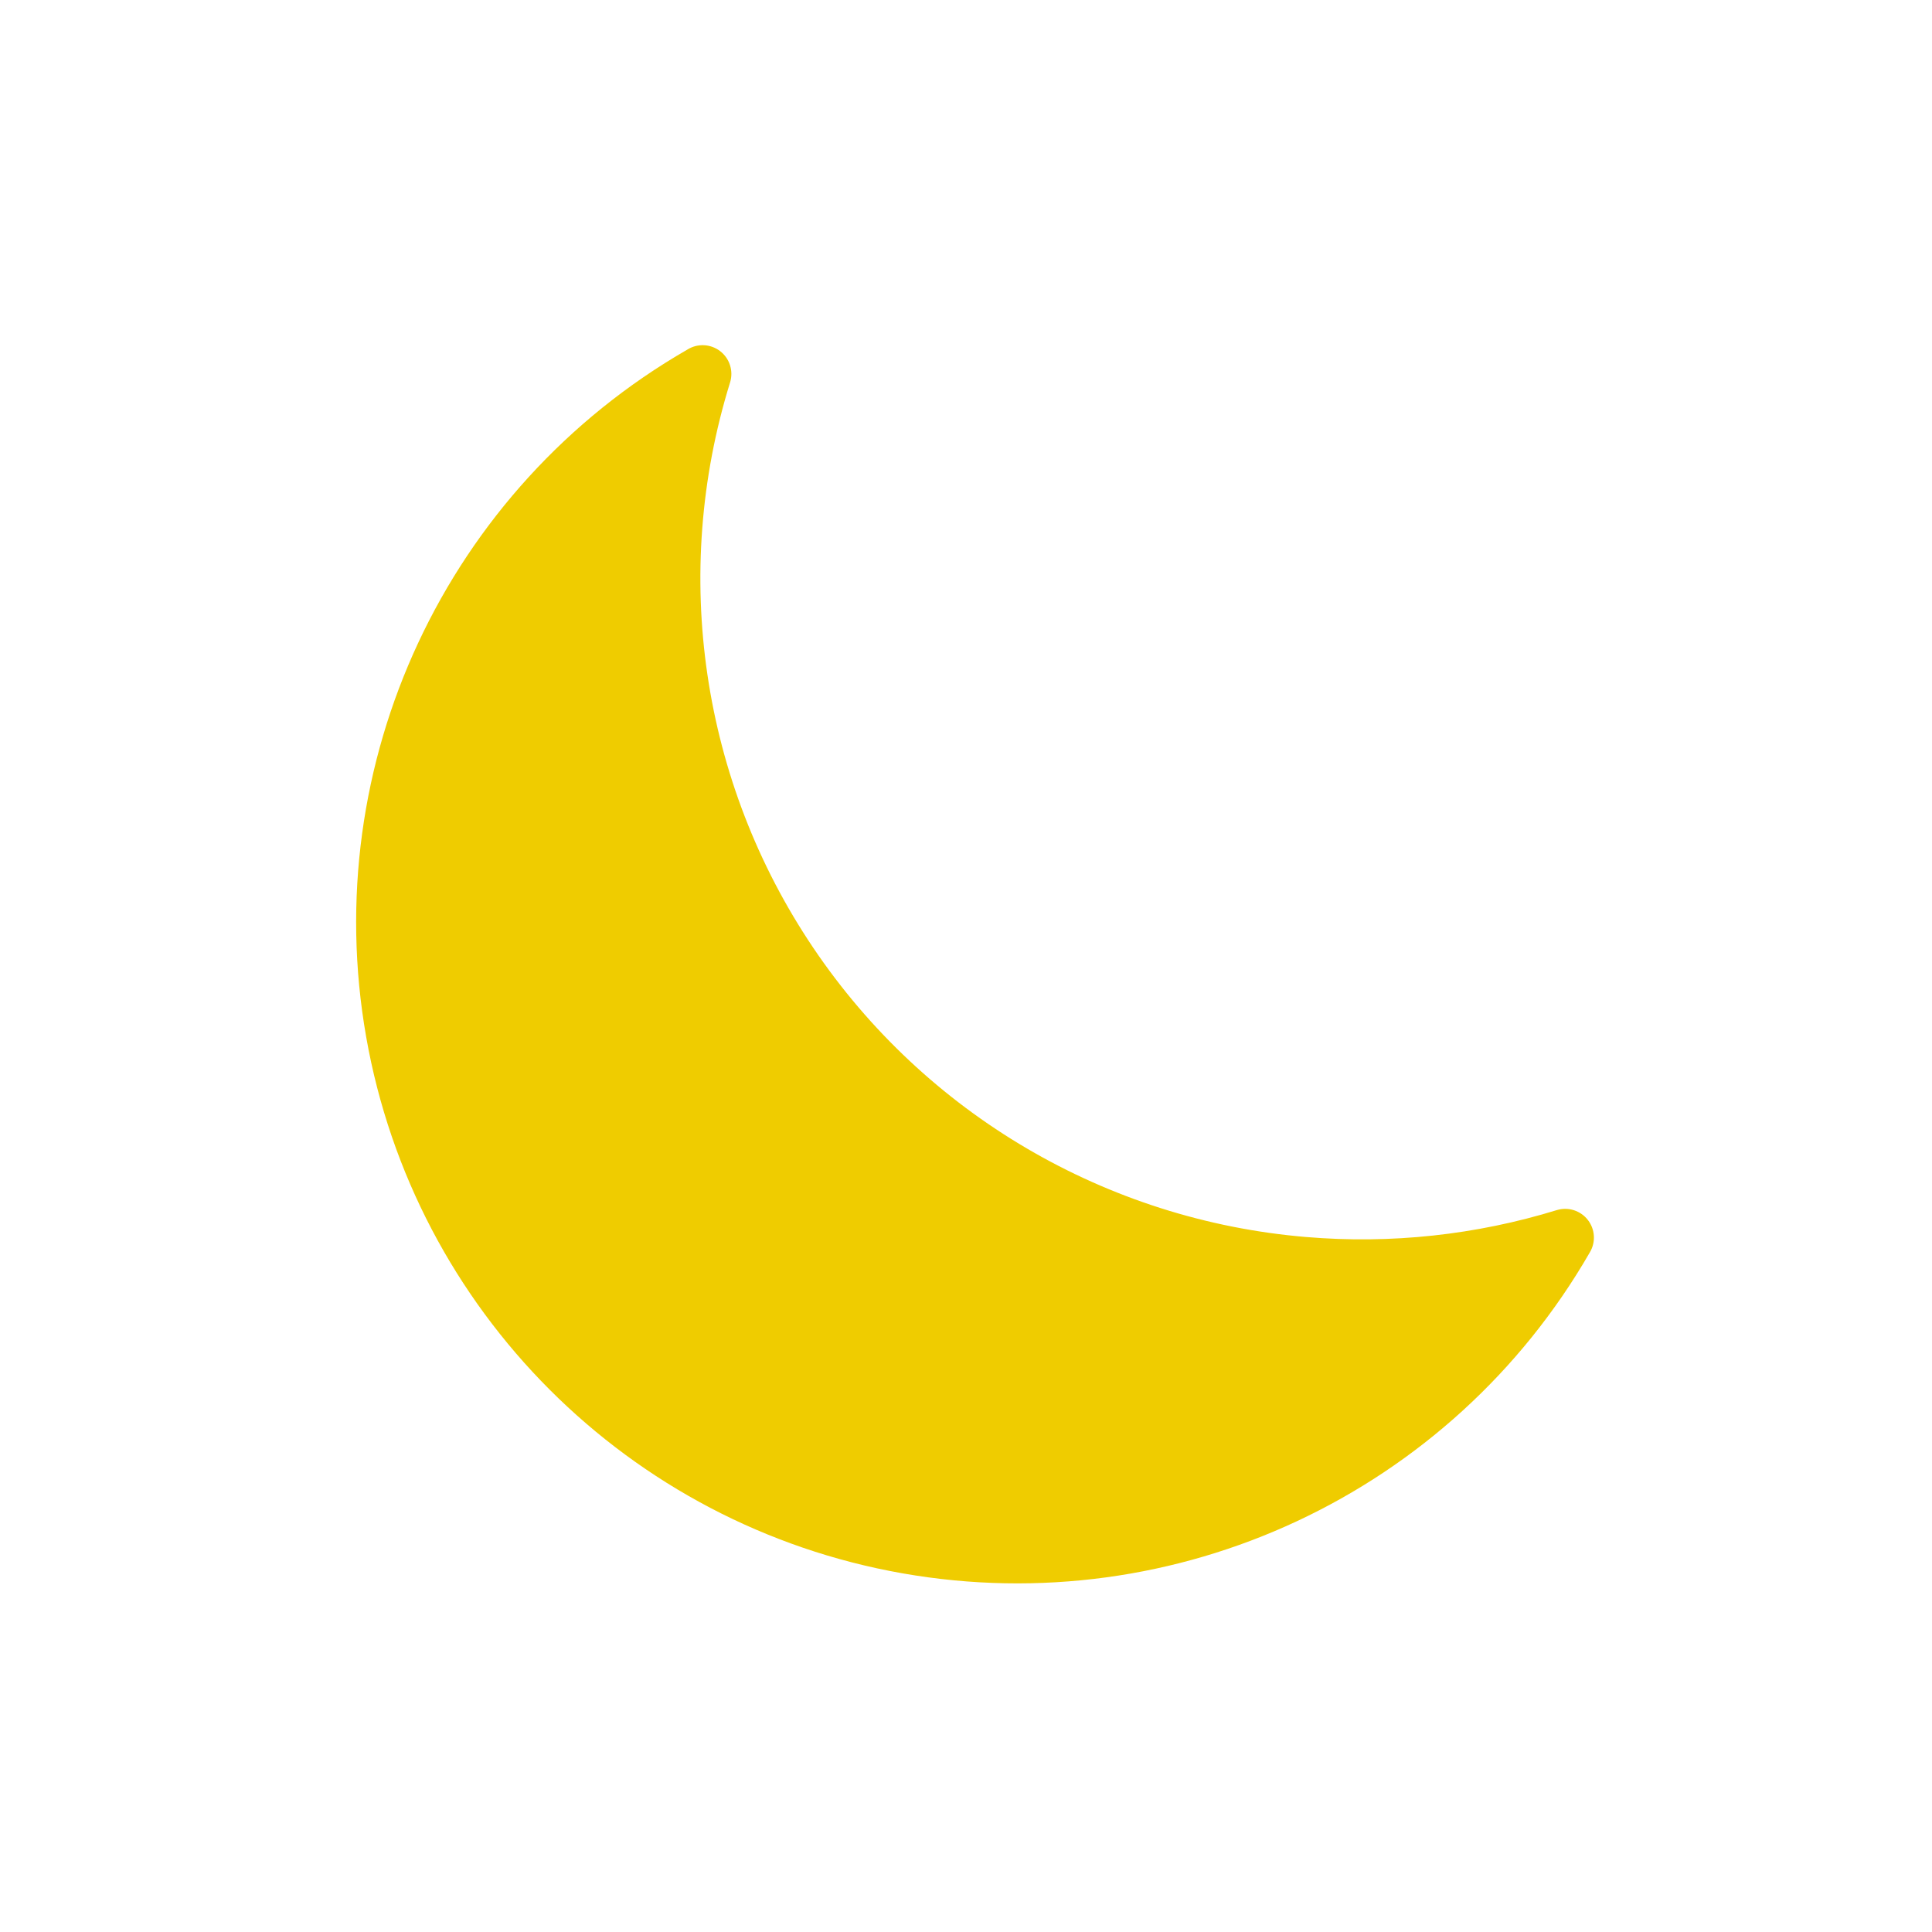
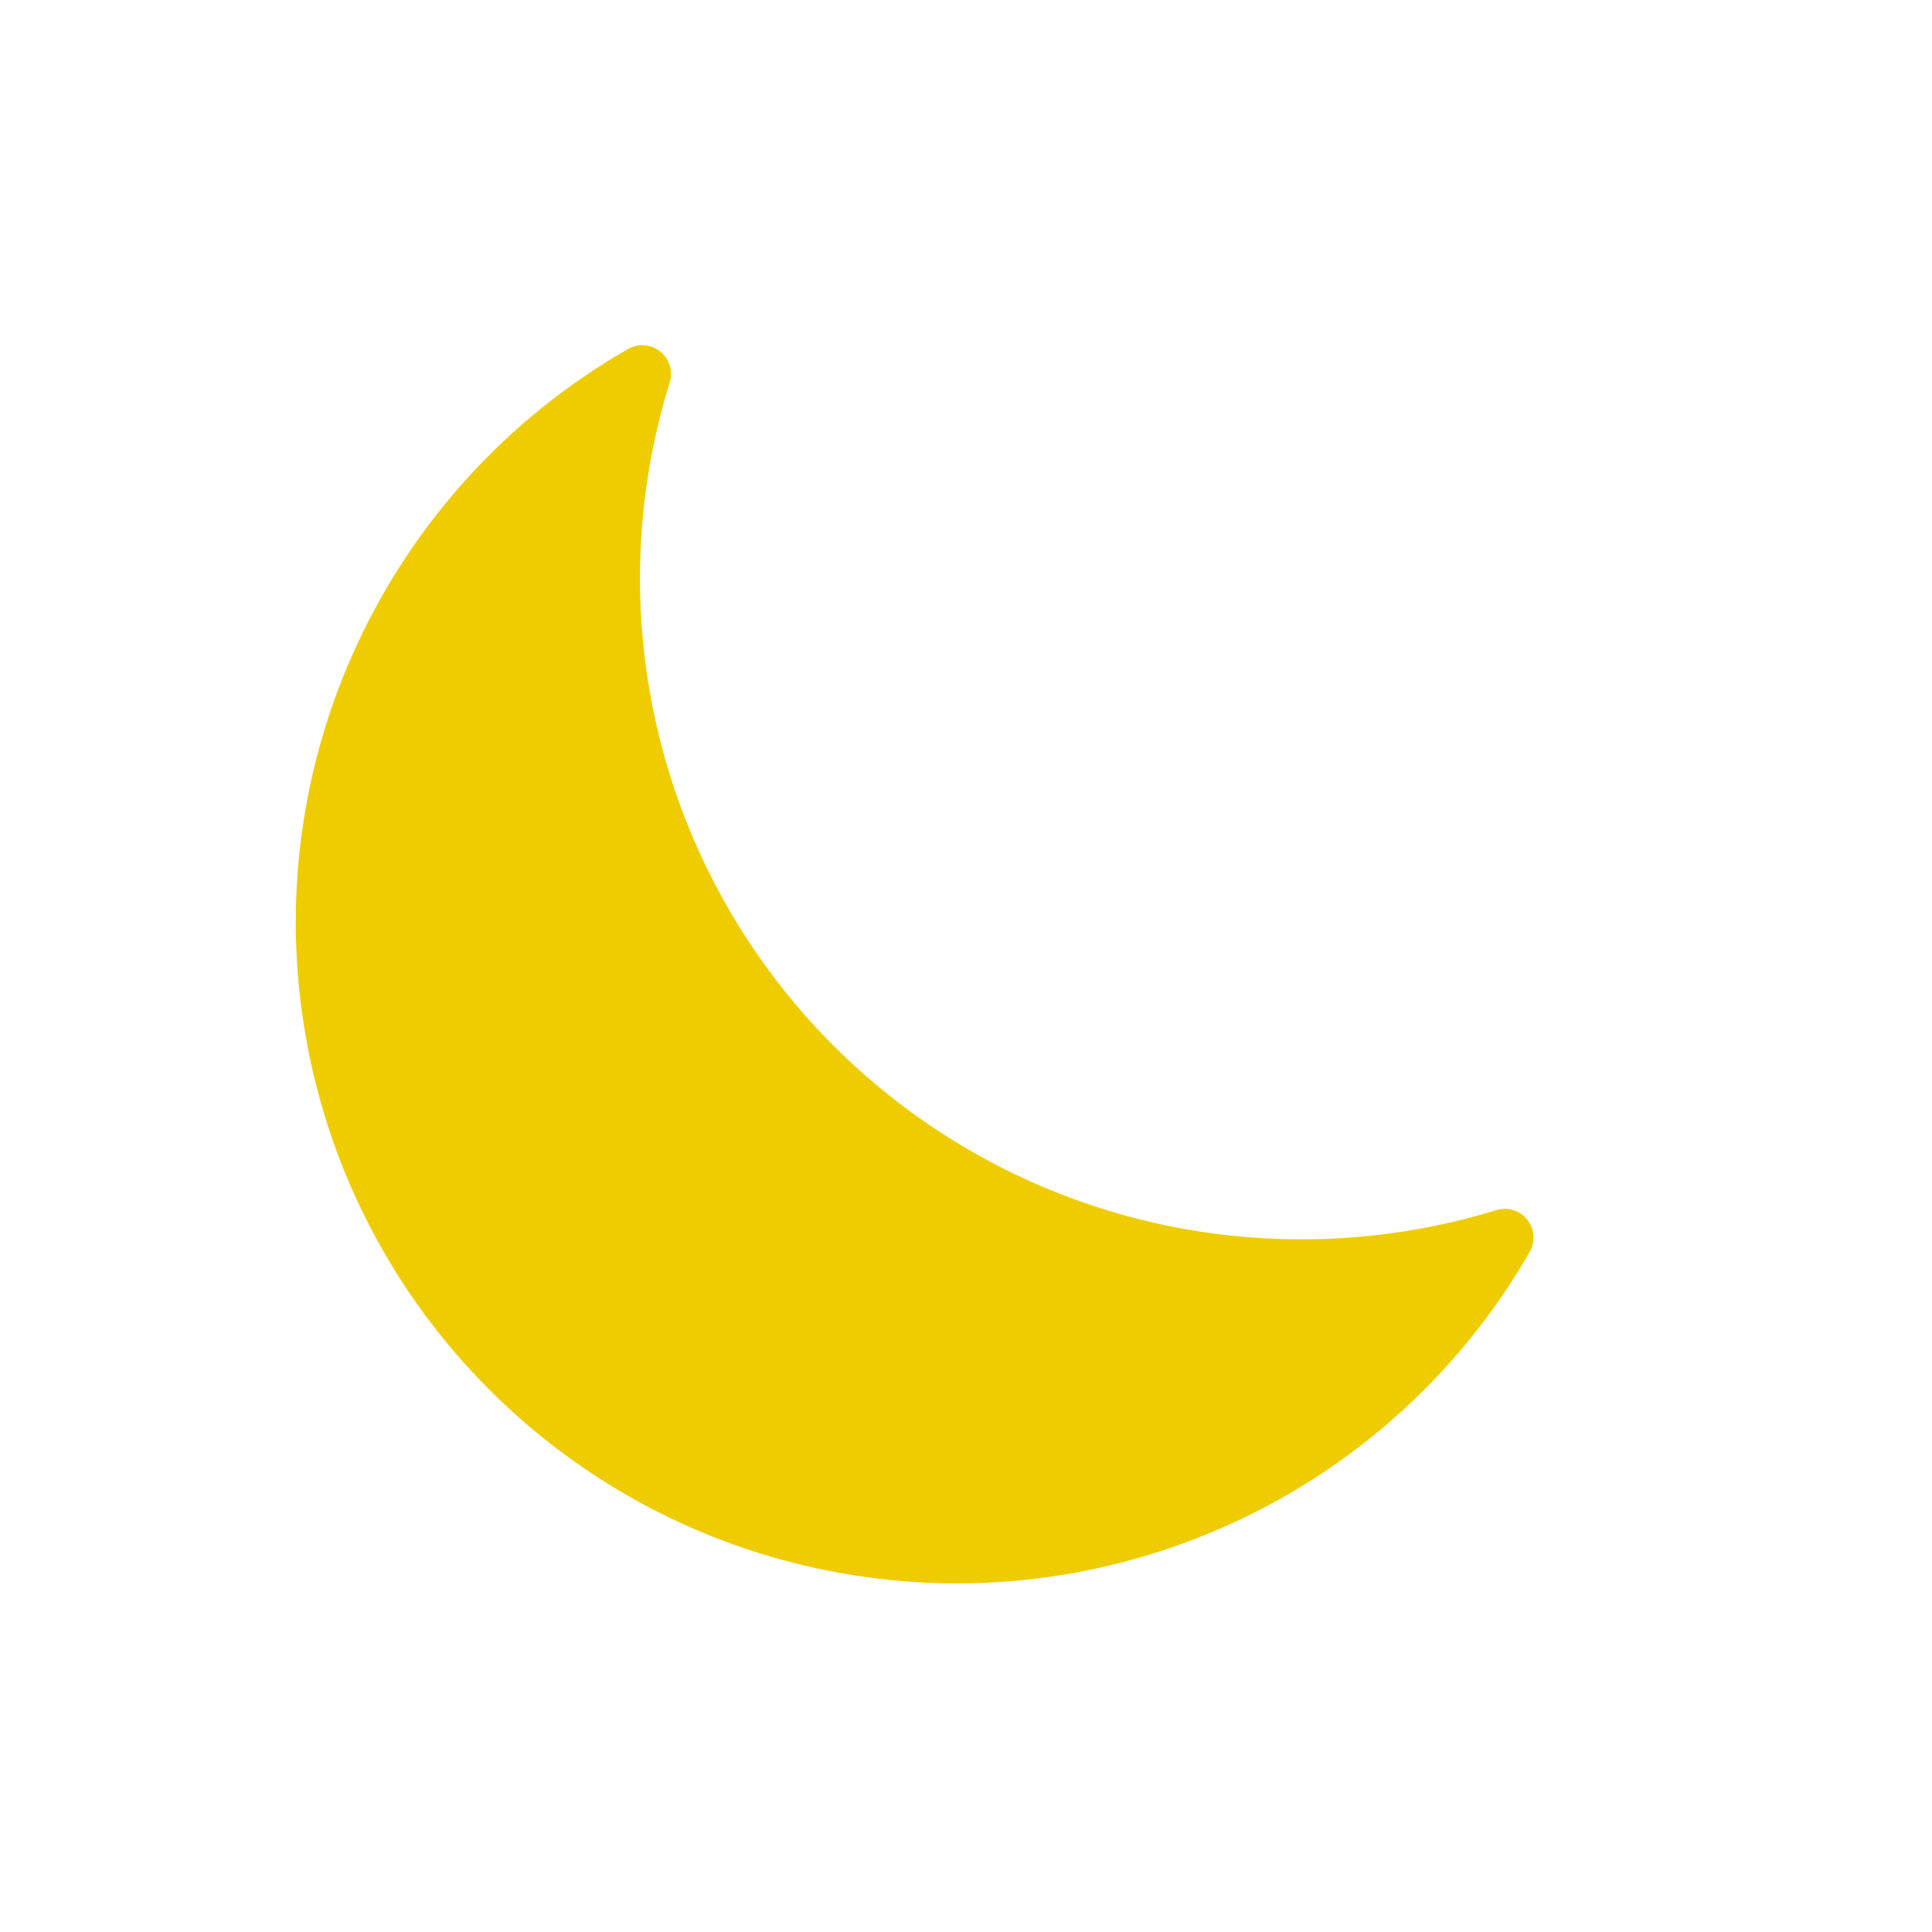
<svg xmlns="http://www.w3.org/2000/svg" data-name="Layer 1" id="Layer_1" viewBox="0 0 64 64" version="1.1">
  <defs id="defs4">
    <style id="style2">.cls-1{fill:#efcc00;}</style>
  </defs>
-   <path class="cls-1" d="M 43.271,40.978 A 21.895,21.895 0 0 1 24.185,12.668 0.952,0.952 0 0 0 22.767,11.582 21.895,21.895 0 1 0 52.667,41.483 0.952,0.952 0 0 0 51.582,40.083 21.952,21.952 0 0 1 43.271,40.978 Z" id="path8" style="stroke-width:0.952" />
+   <path class="cls-1" d="M 41.271,40.978 A 21.895,21.895 0 0 1 22.185,12.668 0.952,0.952 0 0 0 20.767,11.582 21.895,21.895 0 1 0 50.667,41.483 0.952,0.952 0 0 0 49.582,40.083 21.952,21.952 0 0 1 41.271,40.978 Z" id="path8" style="stroke-width:0.952" />
</svg>
